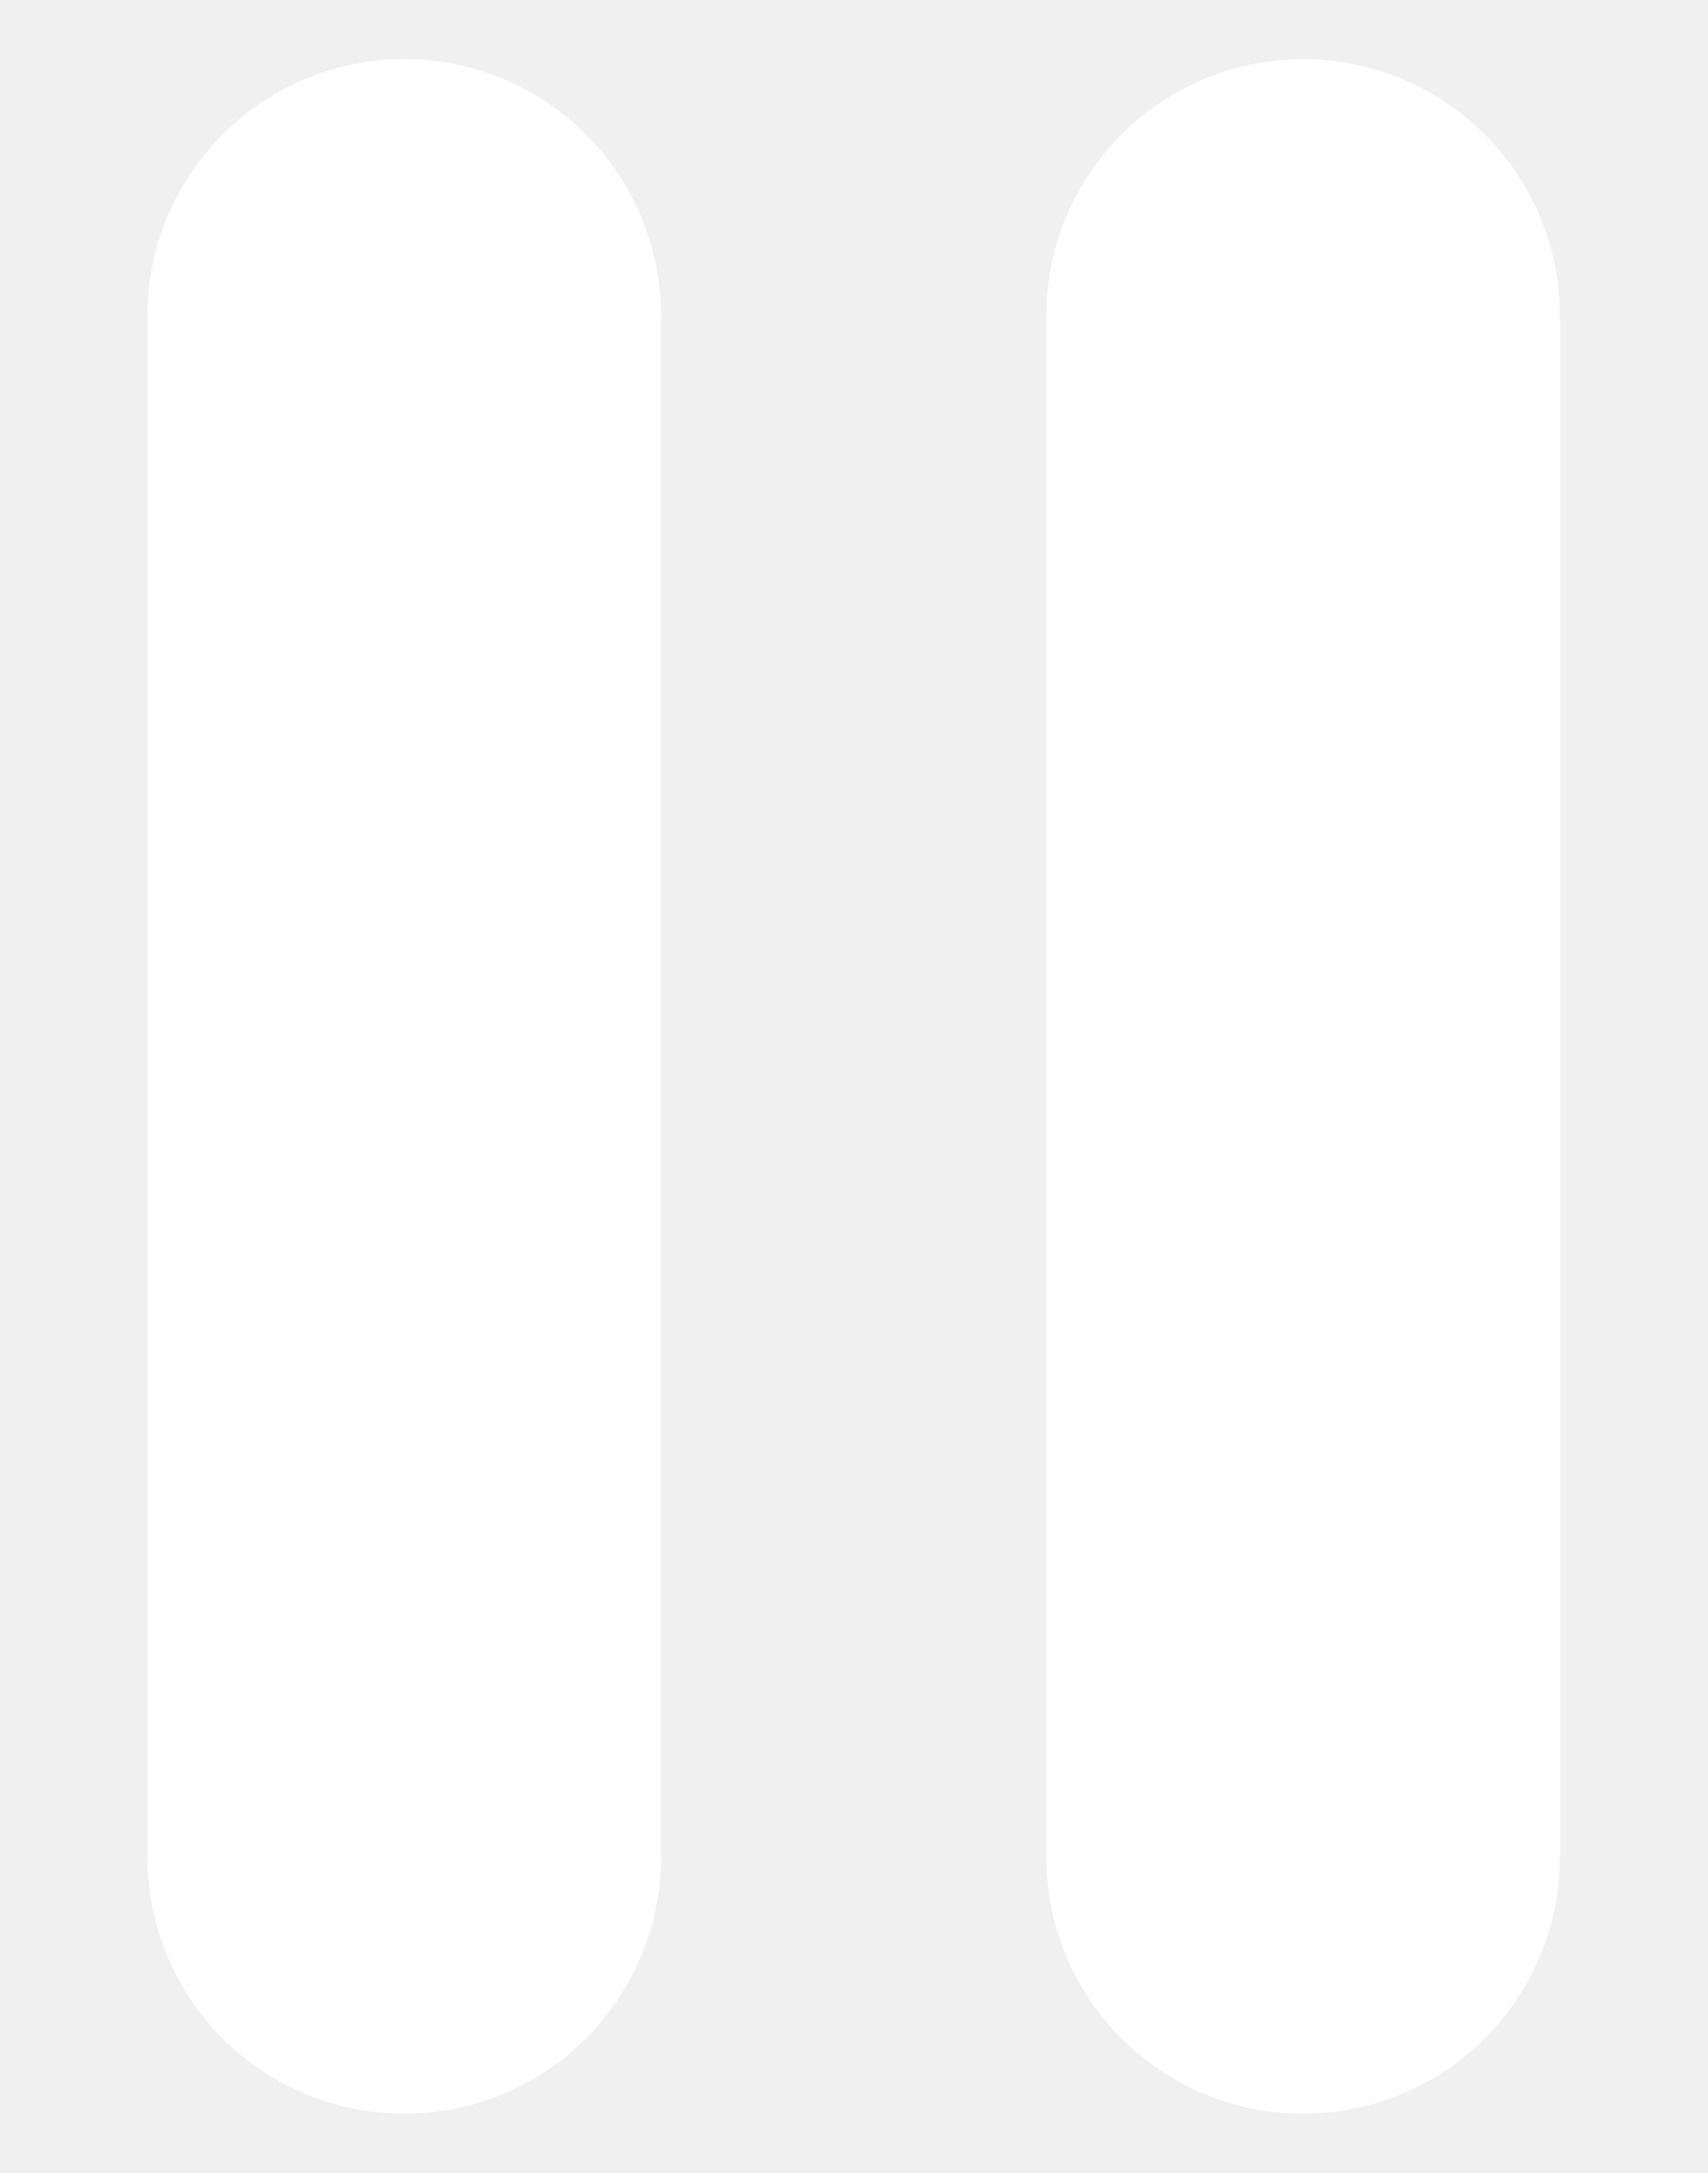
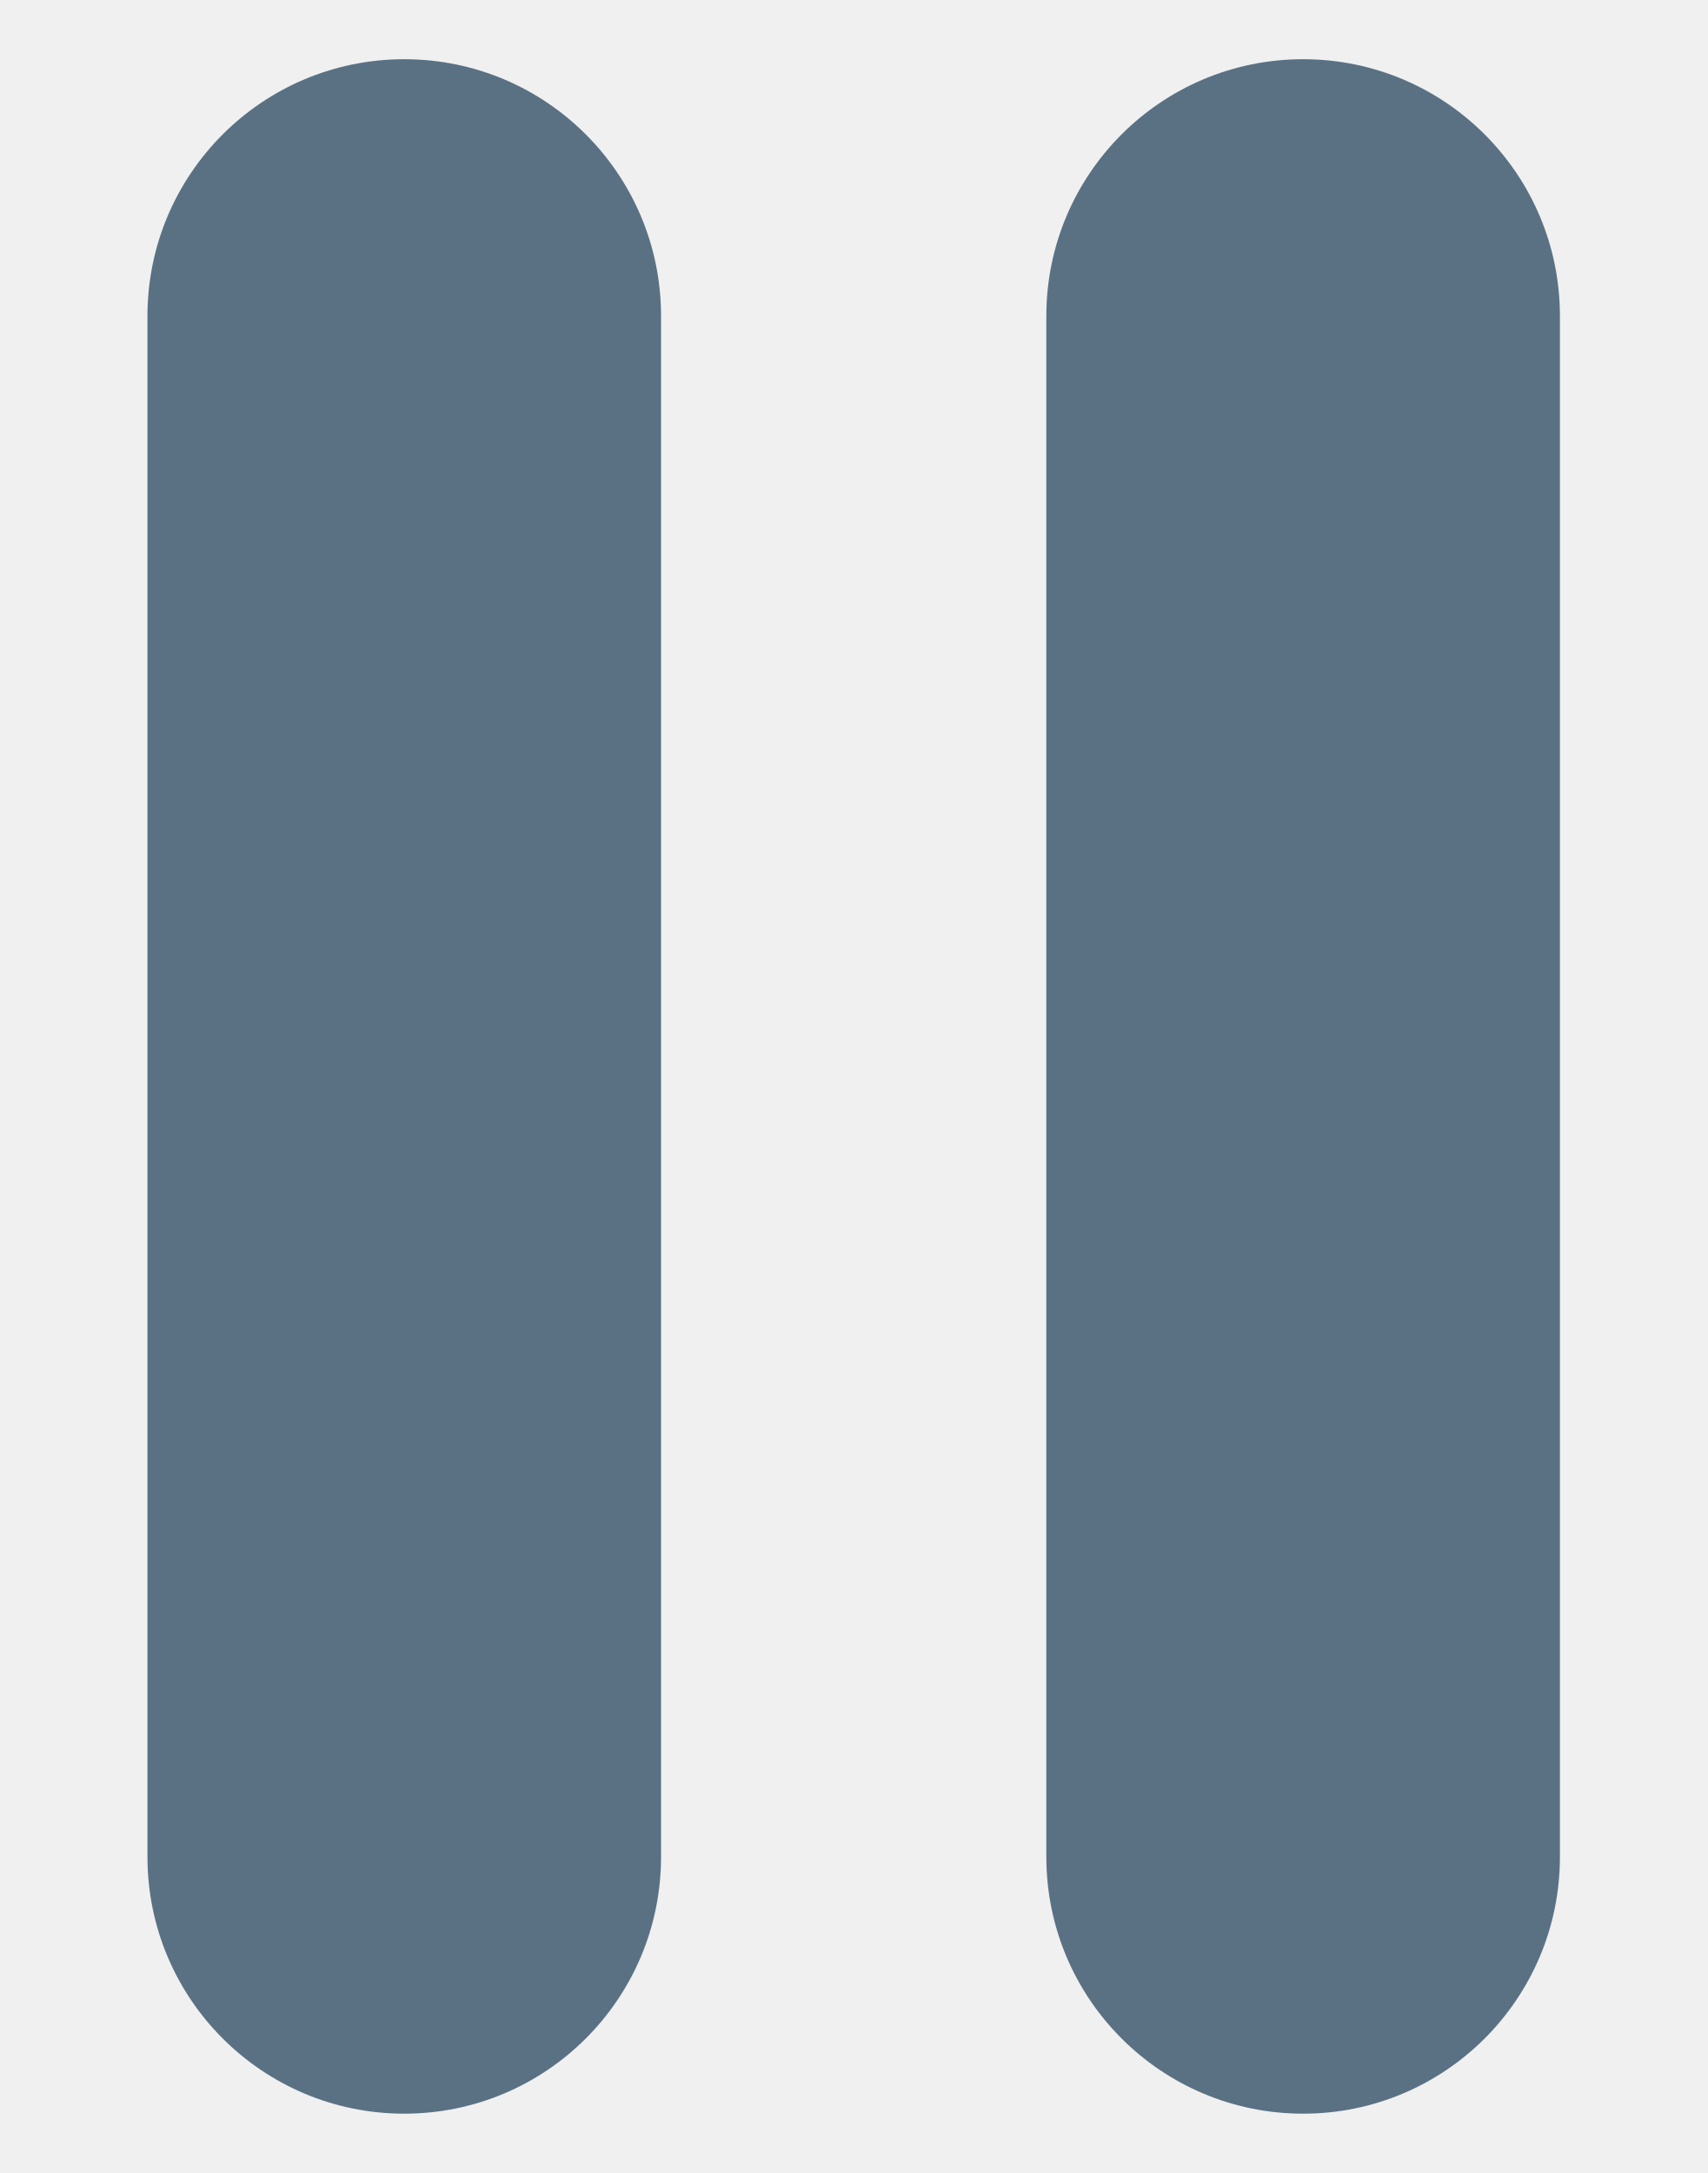
<svg xmlns="http://www.w3.org/2000/svg" width="22px" height="28px" viewBox="0 0 13 20" fill="none" version="1.1">
-   <rect y="0.545" width="4.727" height="18.909" rx="2.364" fill="#fff" />
-   <rect x="8.273" y="0.545" width="4.727" height="18.909" rx="2.364" fill="#fff" />
+   <rect y="0.545" width="4.727" height="18.909" rx="2.364" fill="#5A7184" />
+   <rect x="8.273" y="0.545" width="4.727" height="18.909" rx="2.364" fill="#5A7184" />
</svg>
